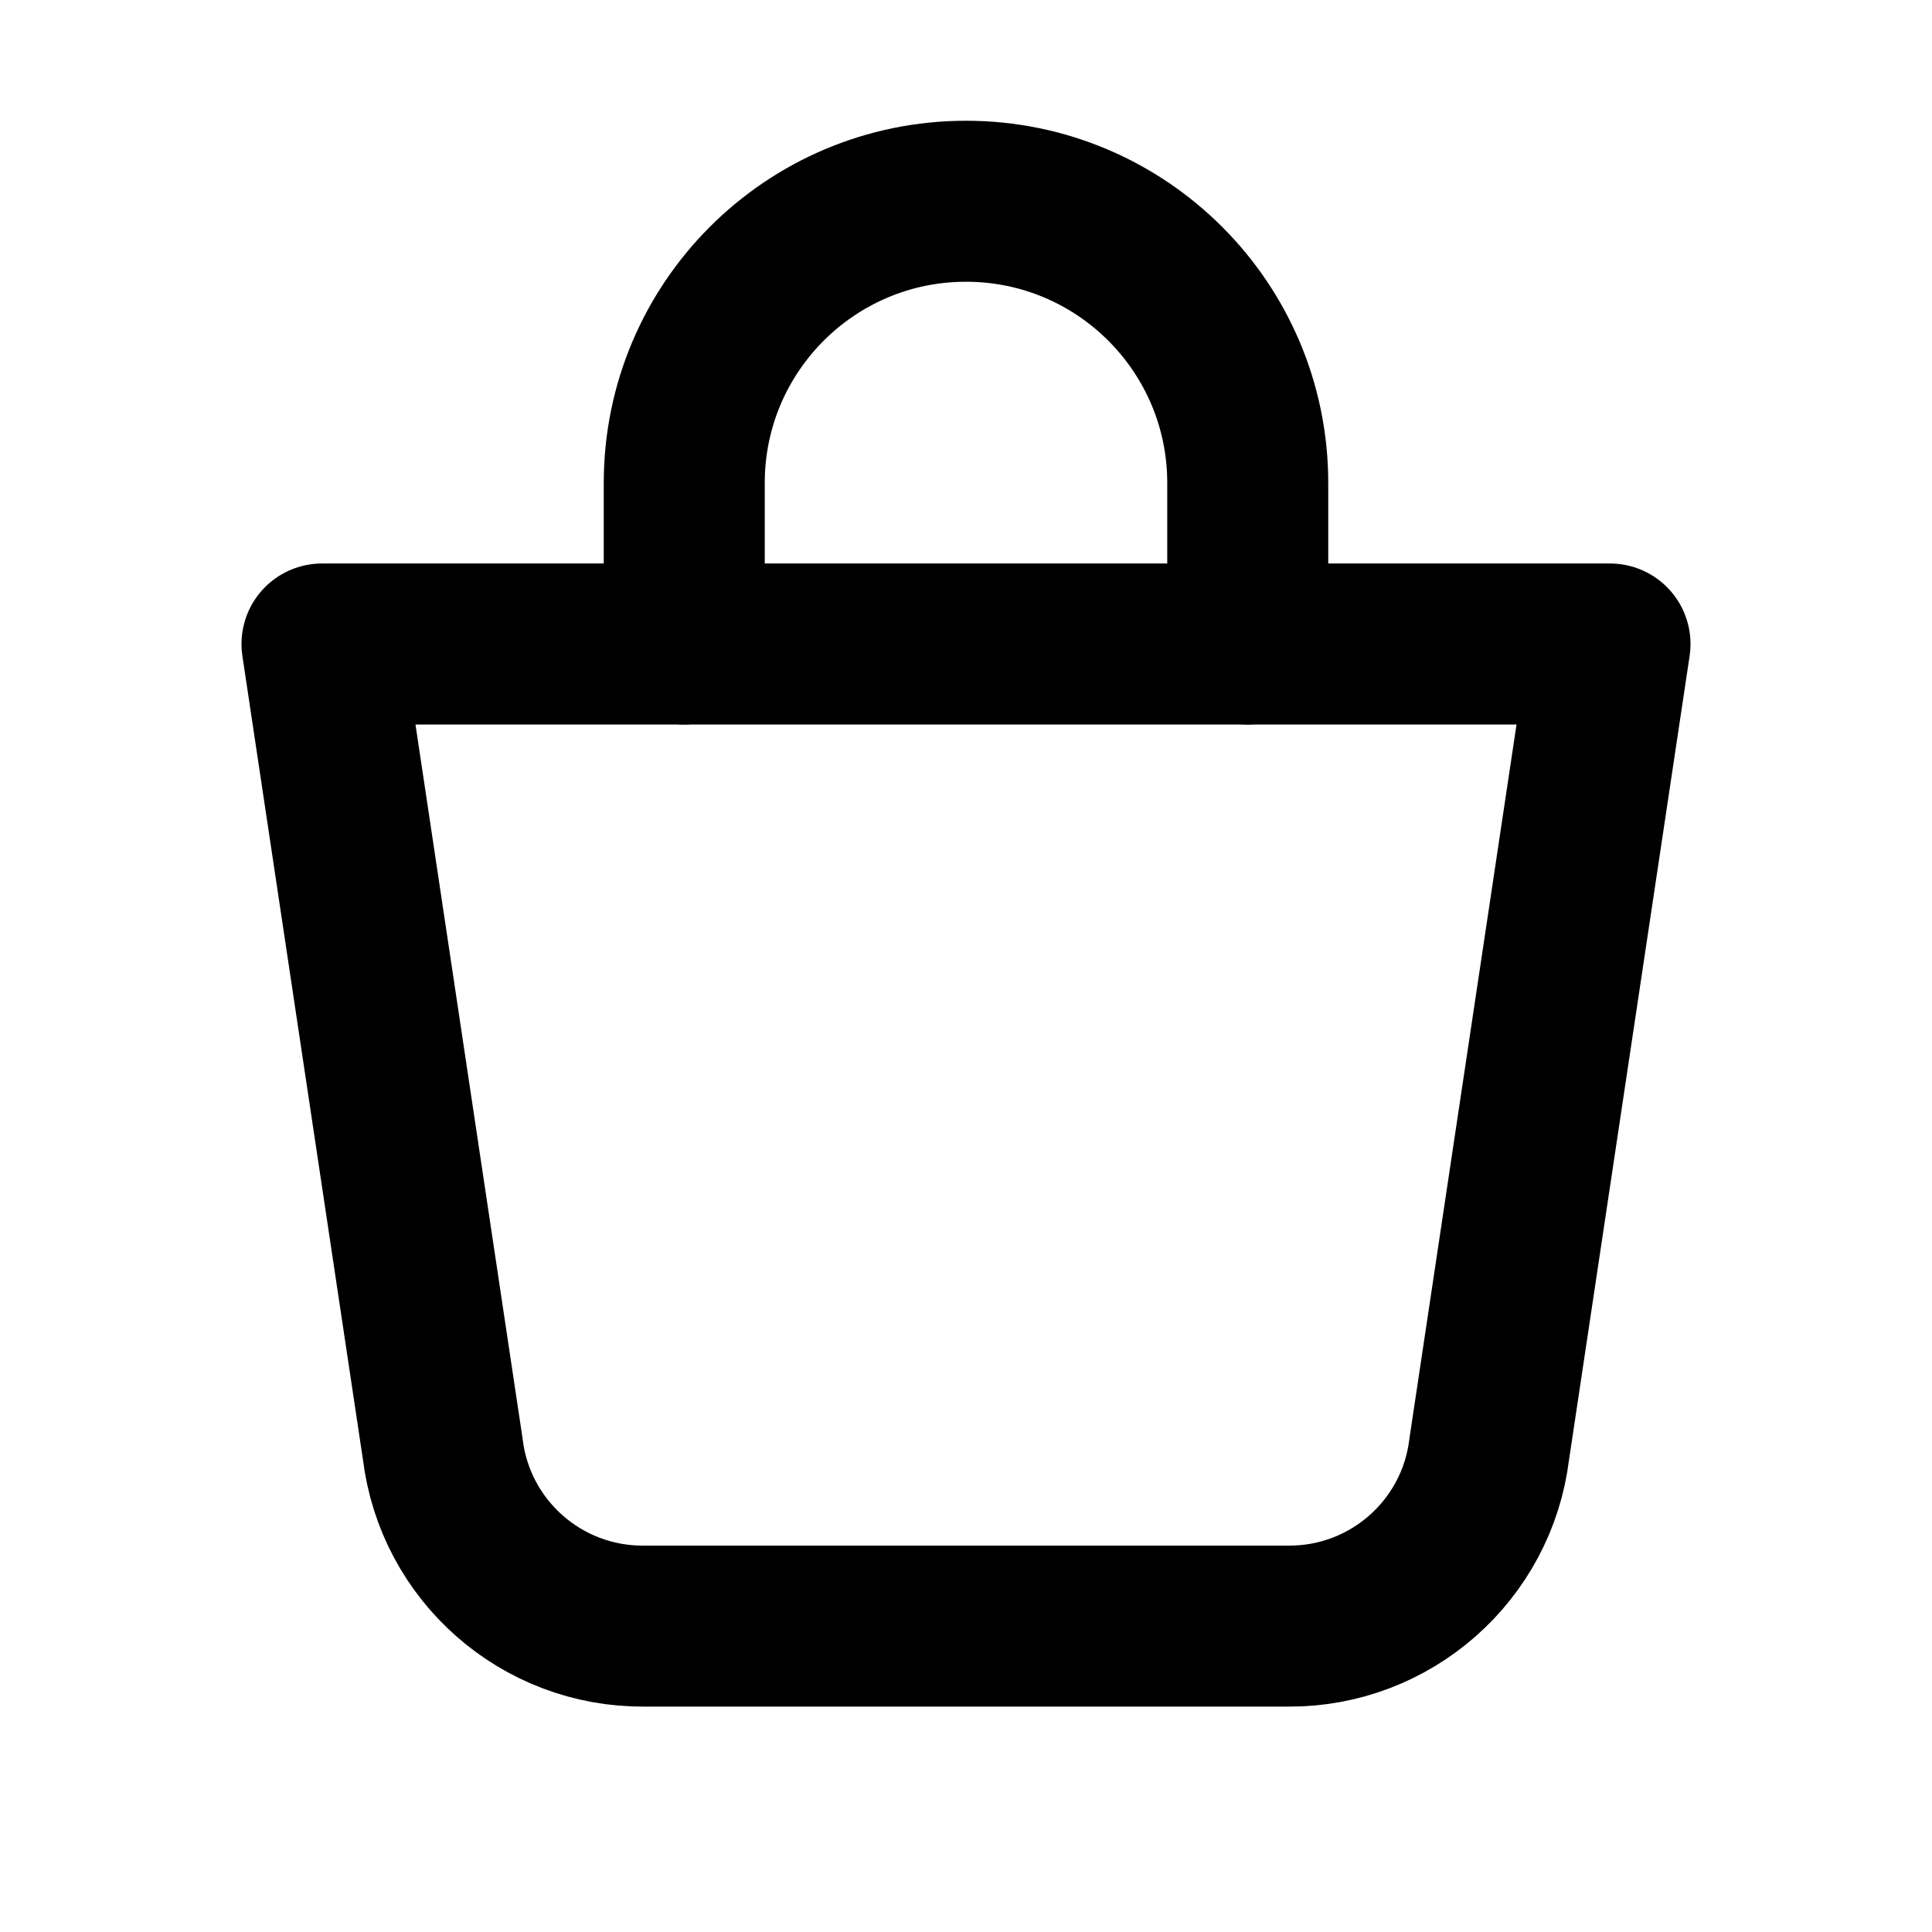
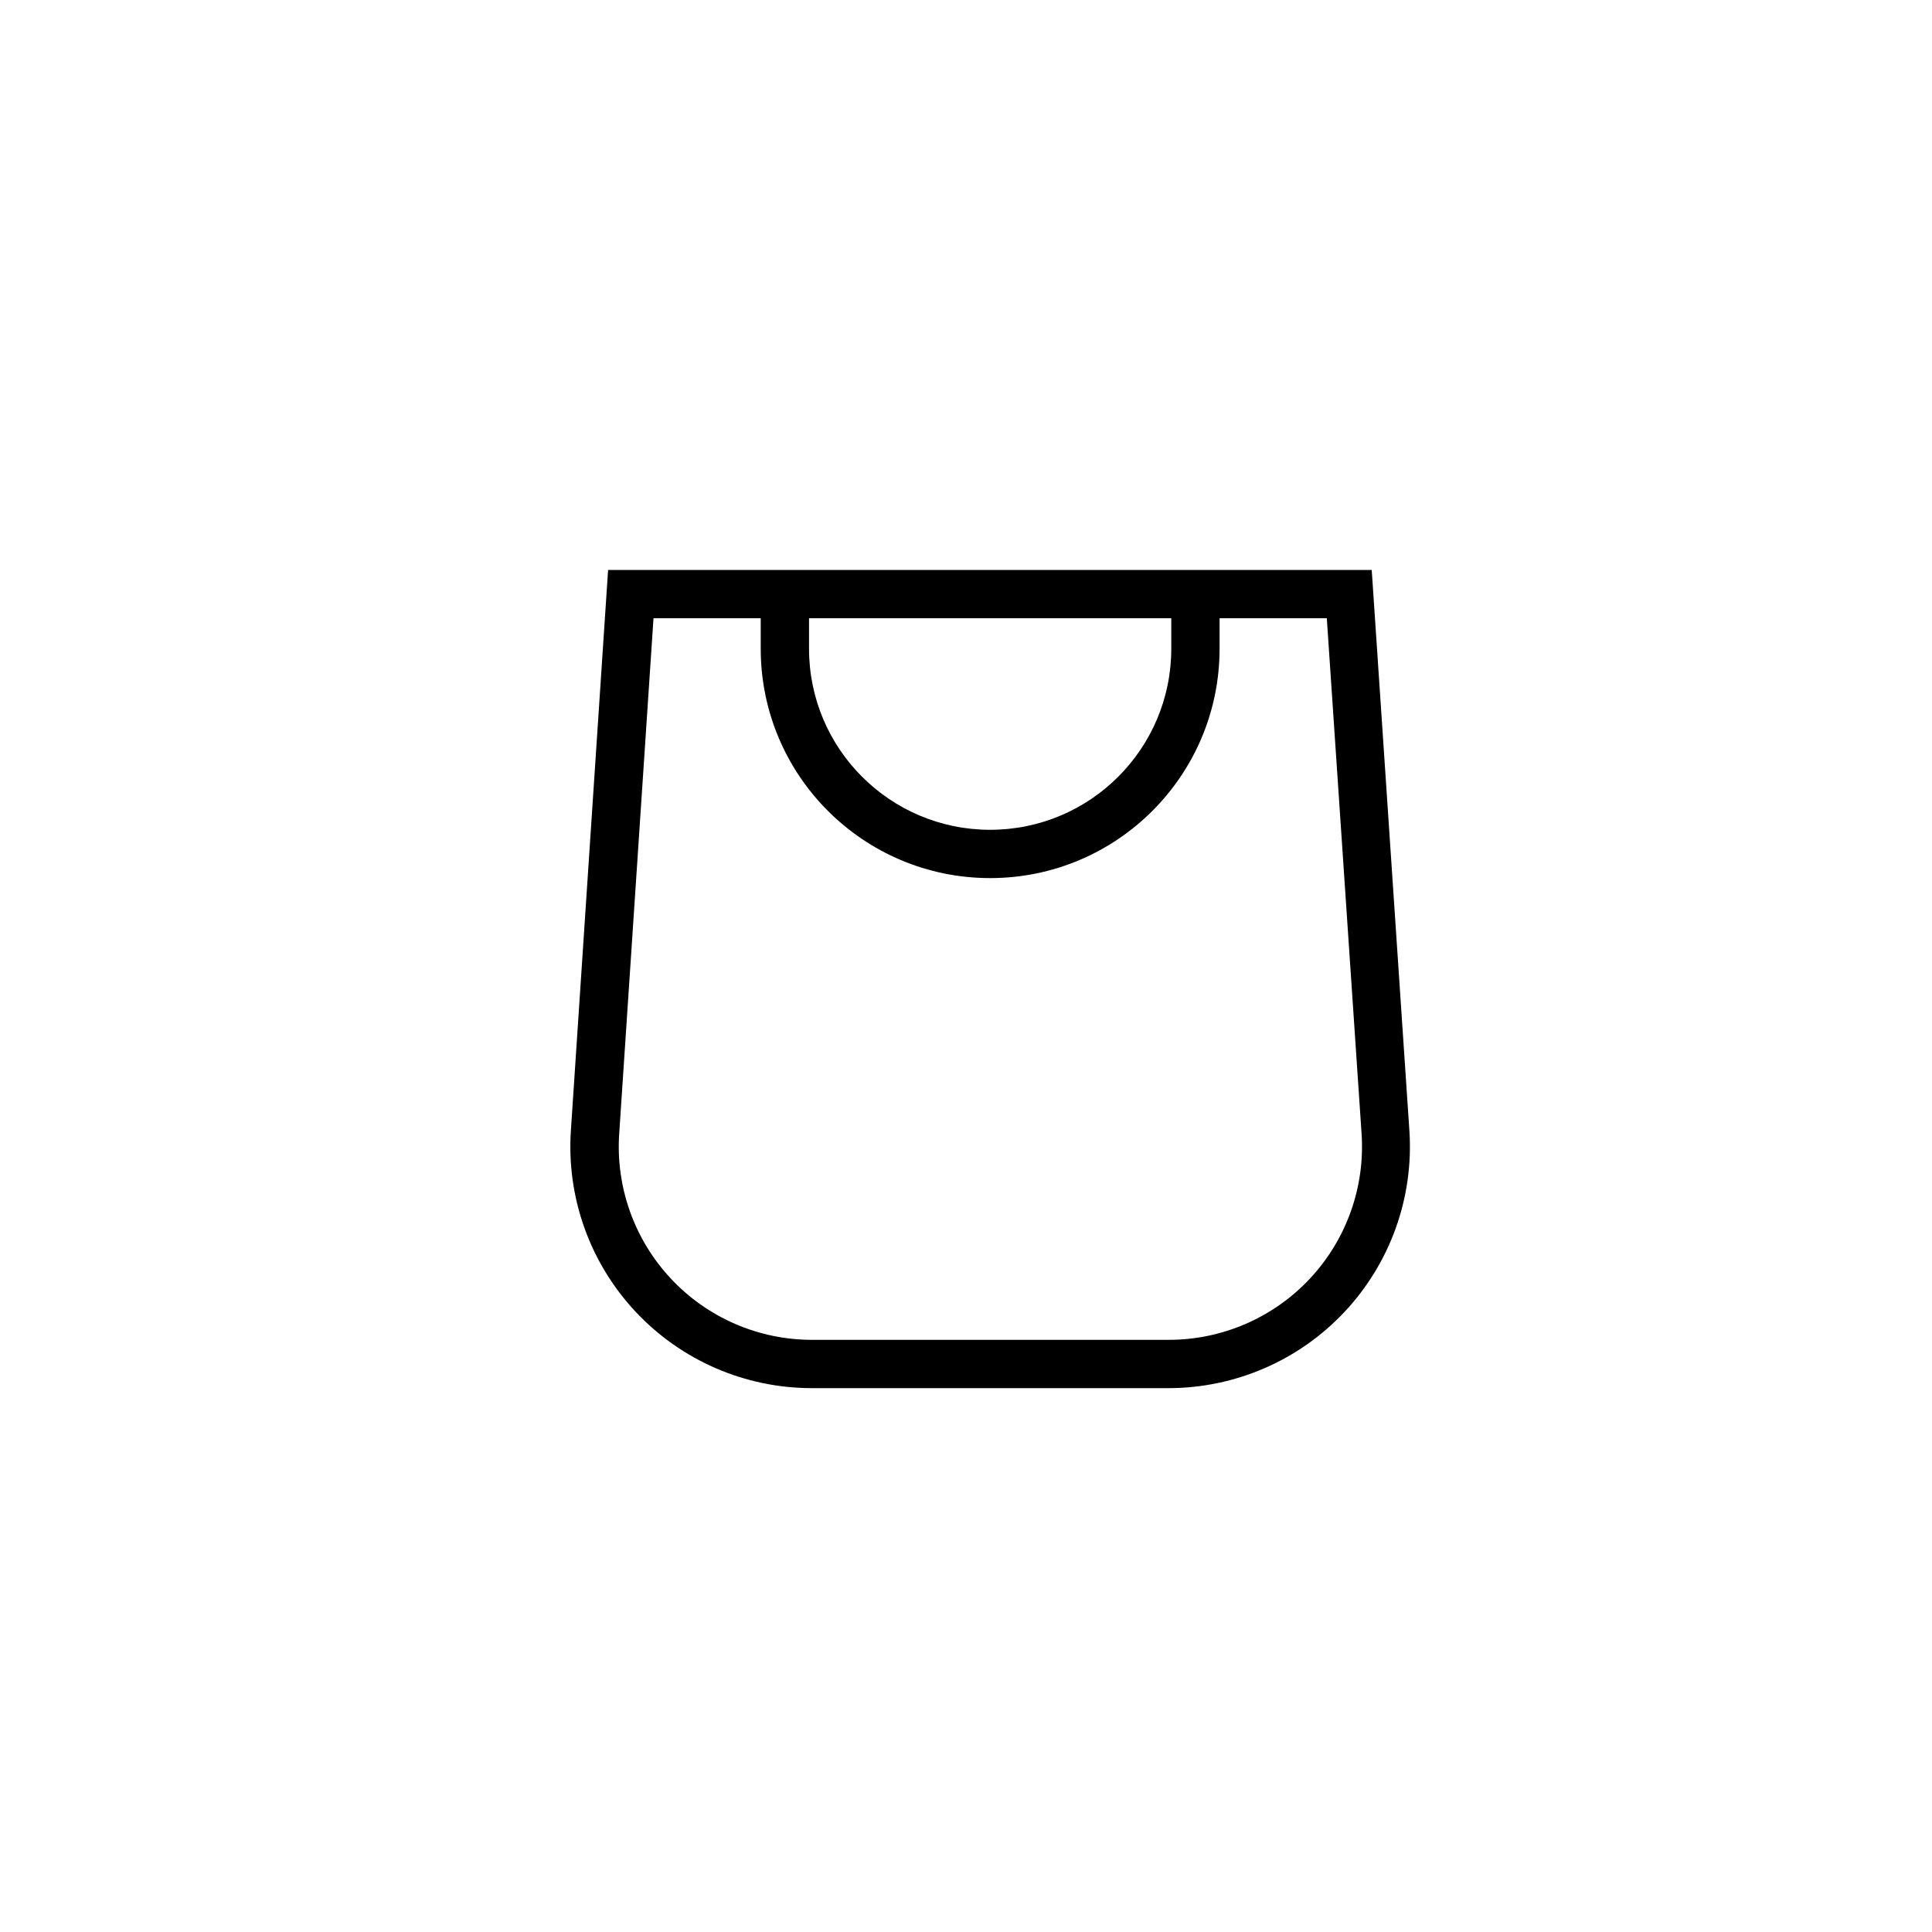
- <svg xmlns="http://www.w3.org/2000/svg" fill="none" class="icon icon-cart-empty" viewBox="0 0 24 24">
-   <path d="M4 8h16l-1.5 10a2.5 2.5 0 01-2.5 2.2H8A2.5 2.5 0 015.5 18L4 8z" stroke="currentColor" stroke-width="2" stroke-linejoin="round" />
-   <path d="M8.5 8V6a3.5 3.5 0 017 0v2" stroke="currentColor" stroke-width="2" stroke-linecap="round" stroke-linejoin="round" />
+ <svg xmlns="http://www.w3.org/2000/svg" fill="none" class="icon icon-cart-empty" viewBox="0 0 40 40">
+   <path fill="currentColor" fill-rule="evenodd" d="M15.75 11.8h-3.16l-.77 11.6a5 5 0 0 0 4.99 5.34h7.38a5 5 0 0 0 4.99-5.33L28.4 11.8zm0 1h-2.22l-.71 10.67a4 4 0 0 0 3.99 4.27h7.38a4 4 0 0 0 4-4.27l-.72-10.67h-2.22v.63a4.75 4.75 0 1 1-9.5 0zm8.5 0h-7.5v.63a3.75 3.75 0 1 0 7.5 0z" />
</svg>
